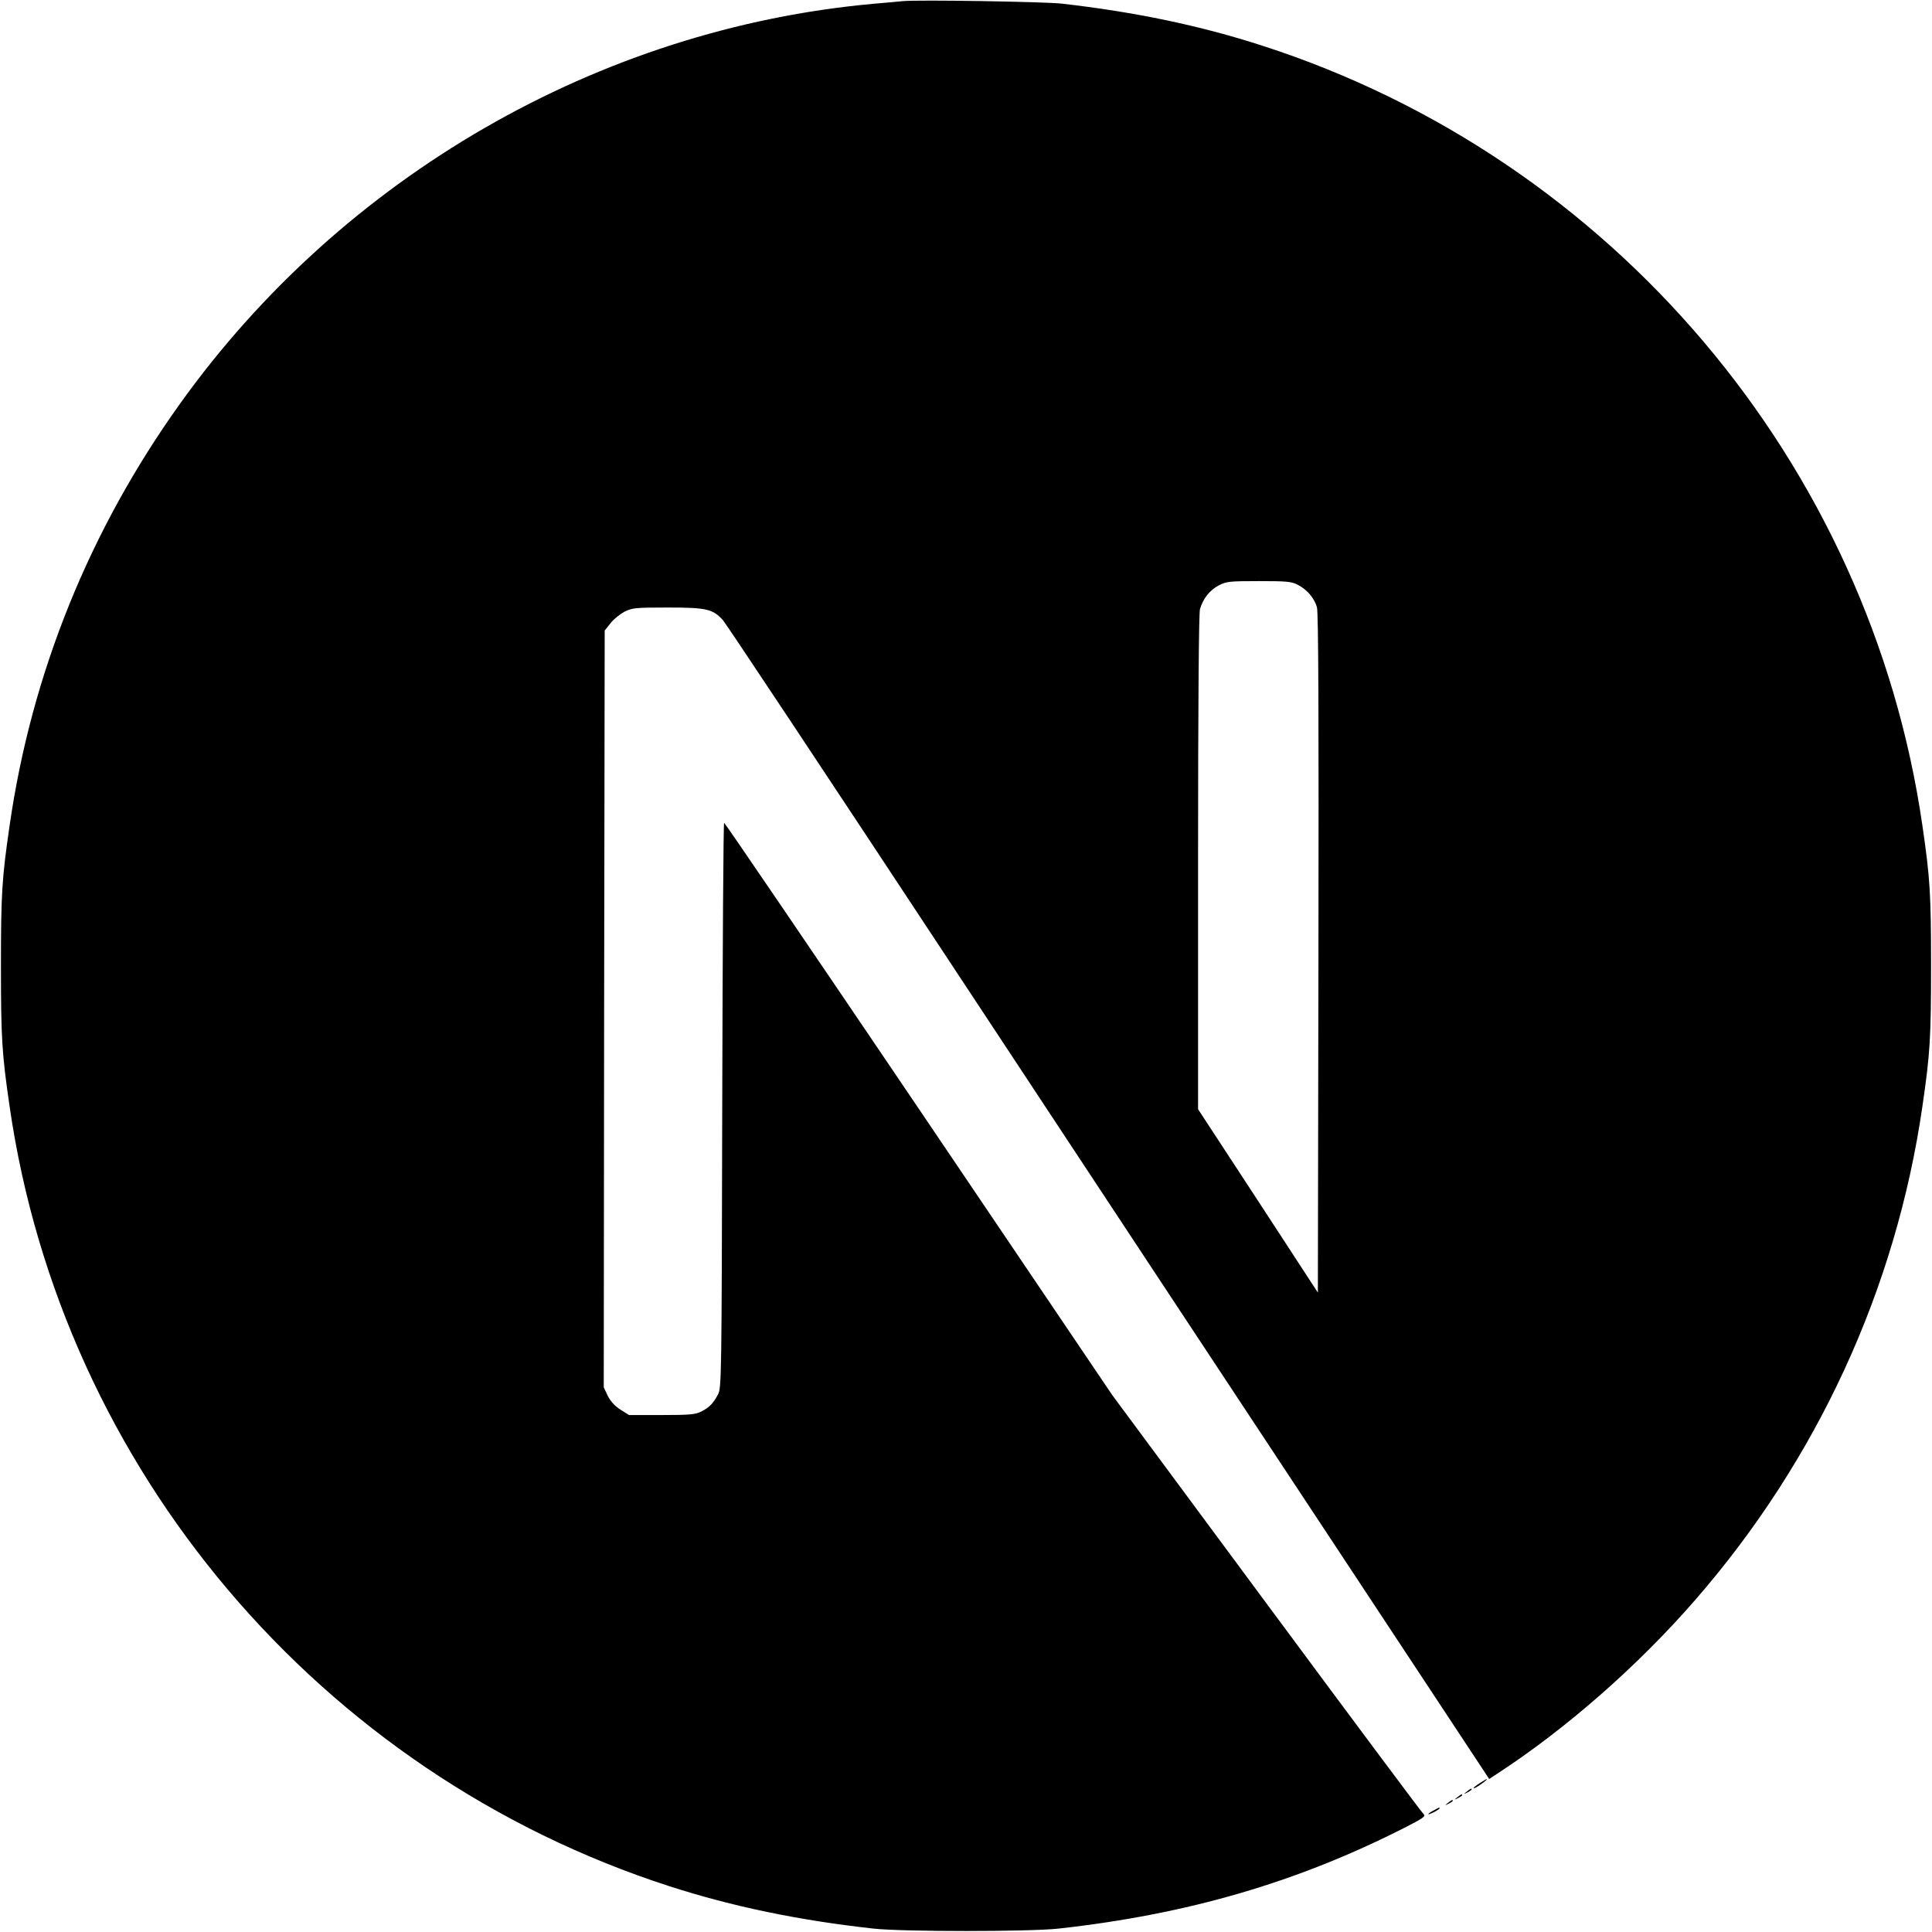
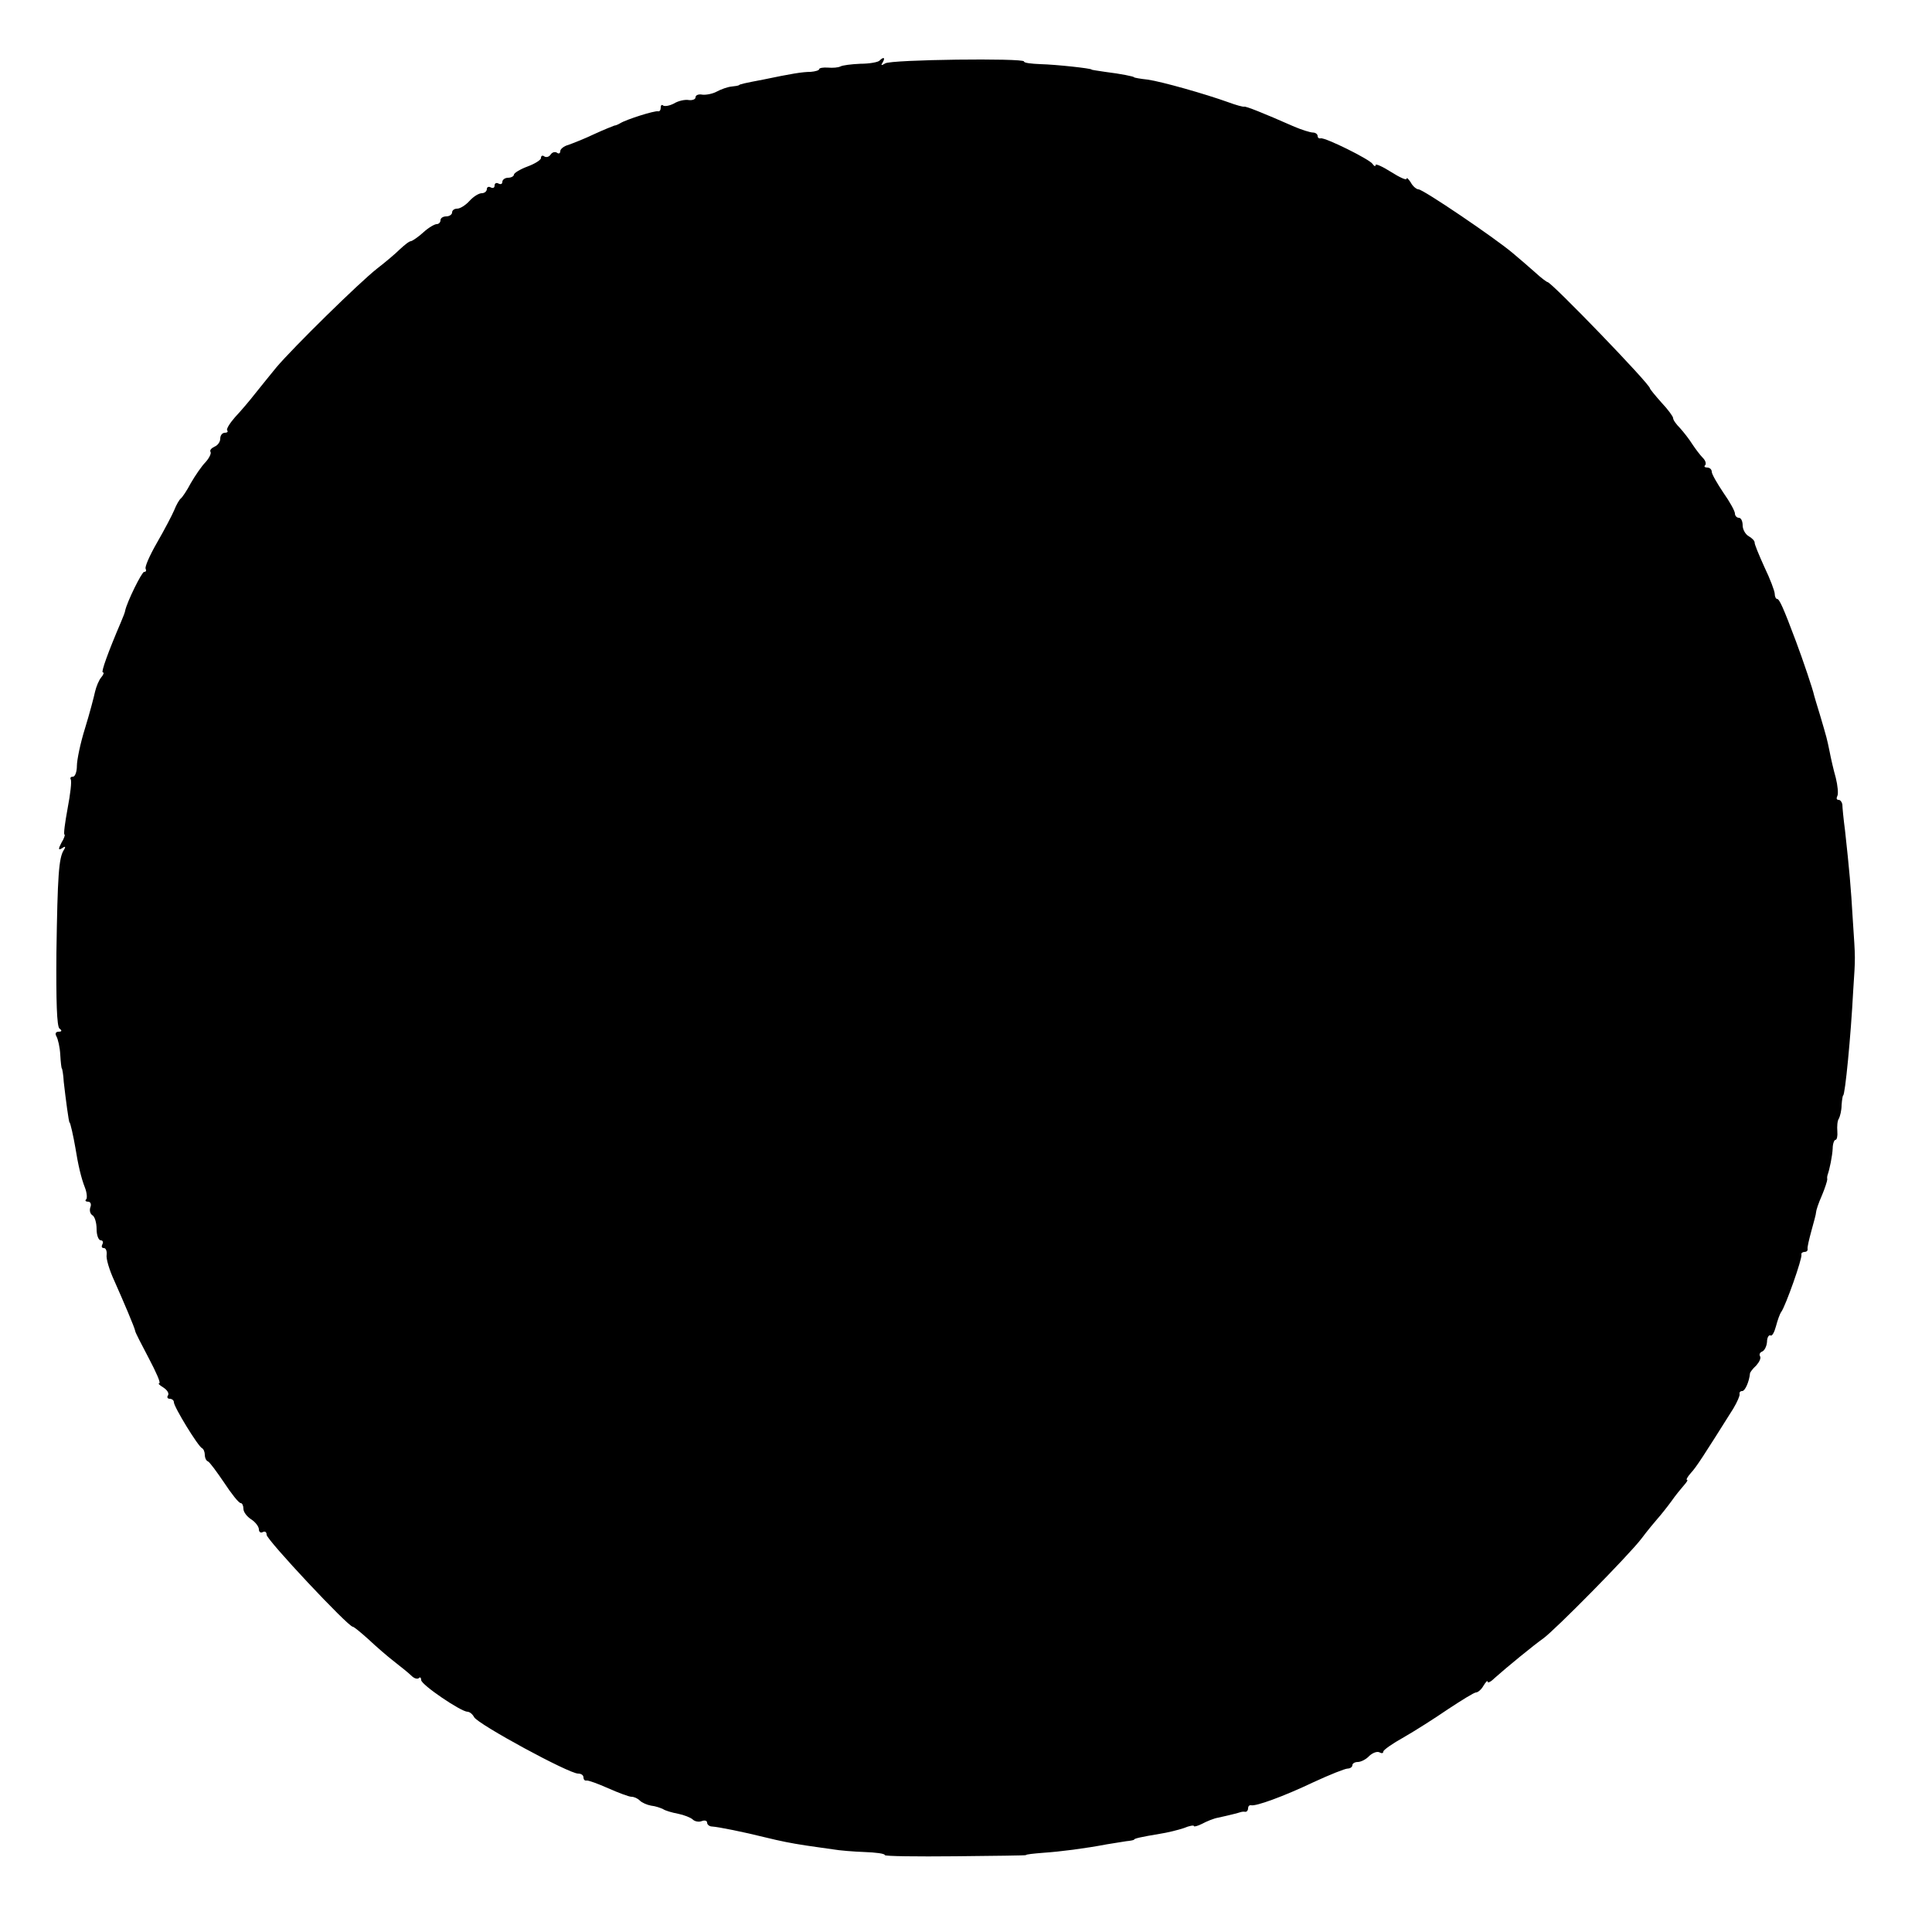
- <svg xmlns="http://www.w3.org/2000/svg" version="1.0" width="1024pt" height="1024pt" viewBox="0 0 1024 1024" preserveAspectRatio="xMidYMid meet">
-   <g transform="translate(0,1024) scale(0.1,-0.1)" fill="#000000" stroke="none">
-     <path d="M4785 10234 c-22 -2 -92 -9 -155 -14 -1453 -131 -2814 -915 -3676 -2120 -480 -670 -787 -1430 -903 -2235 -41 -281 -46 -364 -46 -745 0 -381 5 -464 46 -745 278 -1921 1645 -3535 3499 -4133 332 -107 682 -180 1080 -224 155 -17 825 -17 980 0 687 76 1269 246 1843 539 88 45 105 57 93 67 -8 6 -383 509 -833 1117 l-818 1105 -1025 1517 c-564 834 -1028 1516 -1032 1516 -4 1 -8 -673 -10 -1496 -3 -1441 -4 -1499 -22 -1533 -26 -49 -46 -69 -88 -91 -32 -16 -60 -19 -211 -19 l-173 0 -46 29 c-30 19 -52 44 -67 73 l-21 45 2 2005 3 2006 31 39 c16 21 50 48 74 61 41 20 57 22 230 22 204 0 238 -8 291 -66 15 -16 570 -852 1234 -1859 664 -1007 1572 -2382 2018 -3057 l810 -1227 41 27 c363 236 747 572 1051 922 647 743 1064 1649 1204 2615 41 281 46 364 46 745 0 381 -5 464 -46 745 -278 1921 -1645 3535 -3499 4133 -327 106 -675 179 -1065 223 -96 10 -757 21 -840 13z m2094 -3094 c48 -24 87 -70 101 -118 8 -26 10 -582 8 -1835 l-3 -1798 -317 486 -318 486 0 1307 c0 845 4 1320 10 1343 16 56 51 100 99 126 41 21 56 23 213 23 148 0 174 -2 207 -20z" />
-     <path d="M7843 789 c-35 -22 -46 -37 -15 -20 22 13 58 40 52 41 -3 0 -20 -10 -37 -21z" />
-     <path d="M7774 744 c-18 -14 -18 -15 4 -4 12 6 22 13 22 15 0 8 -5 6 -26 -11z" />
-     <path d="M7724 714 c-18 -14 -18 -15 4 -4 12 6 22 13 22 15 0 8 -5 6 -26 -11z" />
-     <path d="M7674 684 c-18 -14 -18 -15 4 -4 12 6 22 13 22 15 0 8 -5 6 -26 -11z" />
-     <path d="M7598 644 c-38 -20 -36 -28 2 -9 17 9 30 18 30 20 0 7 -1 6 -32 -11z" />
+ <svg xmlns="http://www.w3.org/2000/svg" version="1.0" width="500pt" height="500pt" viewBox="0 0 500 500" preserveAspectRatio="xMidYMid meet">
+   <g transform="translate(0,500) scale(0.1,-0.1)" fill="#000000" stroke="none">
+     <path d="M2276 4843 c-4 -4 -26 -8 -49 -8 -24 -1 -47 -4 -52 -7 -6 -3 -20 -4 -32 -3 -13 1 -23 -1 -23 -4 0 -3 -10 -6 -22 -7 -22 0 -51 -5 -123 -20 -48 -9 -60 -12 -62 -14 -2 -2 -11 -3 -20 -4 -10 -1 -27 -7 -38 -13 -11 -6 -28 -9 -37 -8 -10 2 -18 -1 -18 -7 0 -5 -8 -8 -17 -7 -10 2 -28 -2 -39 -9 -12 -6 -24 -8 -28 -5 -3 3 -6 1 -6 -5 0 -7 -3 -11 -7 -10 -9 2 -82 -21 -98 -31 -5 -3 -12 -6 -15 -6 -3 -1 -26 -10 -52 -22 -25 -12 -56 -24 -67 -28 -12 -3 -21 -11 -21 -16 0 -6 -4 -8 -9 -4 -5 3 -12 1 -16 -5 -4 -6 -11 -8 -16 -5 -5 4 -9 2 -9 -4 0 -5 -16 -15 -35 -22 -19 -7 -35 -17 -35 -21 0 -4 -7 -8 -15 -8 -8 0 -15 -5 -15 -11 0 -5 -4 -7 -10 -4 -5 3 -10 1 -10 -5 0 -6 -4 -8 -10 -5 -5 3 -10 1 -10 -4 0 -6 -6 -11 -13 -11 -8 0 -22 -9 -32 -20 -10 -11 -24 -20 -32 -20 -7 0 -13 -4 -13 -10 0 -5 -7 -10 -15 -10 -8 0 -15 -4 -15 -10 0 -5 -4 -10 -10 -10 -5 0 -21 -9 -34 -21 -13 -12 -28 -22 -32 -23 -5 0 -17 -10 -29 -21 -11 -11 -37 -33 -59 -50 -45 -35 -218 -205 -261 -256 -16 -20 -41 -50 -55 -68 -14 -18 -37 -45 -52 -61 -14 -16 -23 -31 -20 -34 3 -3 0 -6 -6 -6 -7 0 -12 -7 -12 -15 0 -9 -7 -18 -15 -21 -8 -4 -13 -9 -10 -14 2 -4 -4 -16 -13 -26 -10 -10 -27 -35 -38 -54 -10 -19 -22 -37 -26 -40 -4 -3 -12 -17 -17 -30 -6 -14 -26 -52 -45 -85 -19 -33 -32 -63 -29 -67 2 -5 1 -8 -4 -8 -6 0 -44 -77 -49 -100 0 -3 -5 -16 -11 -30 -33 -77 -52 -130 -47 -130 4 0 2 -6 -4 -13 -6 -7 -13 -24 -16 -37 -3 -14 -14 -56 -26 -95 -12 -38 -21 -82 -21 -97 0 -16 -5 -28 -10 -28 -6 0 -8 -3 -6 -7 3 -5 -1 -38 -8 -75 -7 -38 -11 -68 -8 -68 2 0 -1 -10 -8 -21 -9 -17 -8 -20 2 -14 8 6 10 4 4 -5 -13 -21 -16 -66 -19 -265 -1 -126 1 -192 8 -197 7 -5 6 -8 -2 -8 -8 0 -10 -5 -6 -12 4 -7 9 -28 10 -48 1 -19 3 -35 4 -35 1 0 4 -16 5 -35 5 -44 13 -105 15 -105 2 0 10 -36 15 -65 7 -44 15 -79 25 -104 5 -13 6 -27 3 -30 -4 -3 -1 -6 5 -6 6 0 9 -6 6 -14 -3 -8 -1 -17 5 -21 6 -3 11 -19 11 -36 0 -16 5 -29 11 -29 5 0 7 -5 4 -10 -3 -6 -2 -10 4 -10 5 0 8 -8 7 -17 -2 -10 7 -40 20 -68 24 -54 53 -122 54 -130 0 -3 16 -34 35 -70 19 -36 32 -65 27 -65 -4 0 1 -5 11 -11 9 -6 15 -14 12 -20 -4 -5 -1 -9 4 -9 6 0 11 -4 11 -9 0 -12 63 -115 73 -119 4 -2 7 -10 7 -17 0 -7 3 -15 8 -17 4 -1 23 -27 42 -55 19 -29 38 -53 43 -53 4 0 7 -7 7 -15 0 -8 9 -20 20 -27 11 -7 20 -19 20 -26 0 -7 5 -10 10 -7 6 3 10 0 10 -7 0 -13 211 -238 223 -238 3 0 21 -15 40 -32 19 -18 49 -44 67 -58 18 -14 38 -30 45 -37 7 -7 15 -9 19 -6 3 4 6 1 6 -5 0 -12 103 -82 120 -82 5 0 13 -6 17 -14 11 -19 245 -146 269 -146 8 0 14 -4 14 -10 0 -5 3 -9 8 -8 4 1 29 -8 56 -20 27 -12 54 -22 60 -22 7 0 16 -4 22 -10 5 -5 18 -11 29 -13 11 -1 25 -6 31 -9 6 -4 23 -9 39 -12 15 -3 33 -10 38 -15 5 -5 16 -7 23 -4 8 3 14 1 14 -4 0 -5 6 -10 13 -10 16 -1 81 -14 137 -28 41 -10 66 -15 105 -21 22 -3 54 -8 70 -10 17 -3 54 -6 82 -7 29 -1 53 -4 53 -8 0 -3 82 -4 183 -3 100 1 182 2 182 3 0 2 20 4 45 6 44 3 107 11 165 22 17 3 39 6 50 8 11 1 20 3 20 4 0 3 18 7 66 15 20 3 48 10 63 15 14 6 26 8 26 5 0 -2 9 0 21 6 11 6 30 14 42 16 32 7 51 12 57 14 3 1 8 2 13 1 4 0 7 4 7 9 0 5 3 9 8 8 12 -3 82 22 162 60 41 19 81 35 88 35 6 0 12 4 12 9 0 4 6 8 14 8 8 0 22 7 30 16 9 8 20 12 26 9 5 -3 10 -3 10 2 0 4 24 21 53 37 28 16 80 49 115 73 35 23 67 43 72 43 5 0 14 8 19 17 6 10 11 15 11 11 0 -5 9 0 19 10 29 26 101 85 124 101 31 22 224 218 255 259 15 20 34 43 42 52 8 9 24 29 35 44 11 16 26 34 33 42 7 8 11 14 8 14 -3 0 1 8 10 18 14 15 32 43 110 167 10 17 17 33 16 37 -1 5 2 8 7 8 7 0 18 24 20 46 0 2 7 12 16 20 8 9 13 19 10 24 -3 5 0 10 5 12 6 2 12 13 13 25 0 12 5 19 9 17 4 -3 10 8 14 23 4 15 10 33 14 38 11 15 55 139 52 148 -1 4 3 7 8 7 5 0 9 3 8 8 -1 4 4 25 10 47 6 22 12 43 12 48 0 4 6 23 15 43 8 19 14 38 14 42 -1 4 0 9 1 12 5 14 12 48 13 68 0 12 4 22 7 22 4 0 6 10 5 22 -1 13 0 28 4 33 3 6 7 21 7 35 1 14 3 25 4 25 5 0 20 154 26 270 6 93 6 78 -1 185 -5 86 -9 129 -20 230 -4 30 -7 61 -7 68 -1 6 -5 12 -10 12 -5 0 -6 4 -3 10 3 5 1 27 -4 47 -6 21 -13 52 -16 68 -7 34 -7 34 -25 95 -8 25 -14 47 -15 50 -3 15 -29 92 -47 140 -33 88 -43 110 -49 110 -3 0 -6 6 -6 13 0 7 -12 39 -27 70 -14 31 -26 60 -25 63 0 4 -6 11 -15 16 -9 5 -16 18 -16 28 0 11 -4 20 -10 20 -5 0 -10 5 -10 11 0 6 -13 30 -30 54 -16 24 -30 48 -30 54 0 6 -5 11 -12 11 -6 0 -9 3 -5 6 3 4 1 12 -6 19 -7 7 -19 23 -27 35 -8 13 -23 32 -32 42 -10 10 -18 21 -18 26 0 4 -13 22 -30 40 -16 18 -30 35 -30 37 0 11 -255 275 -265 275 -2 0 -17 11 -32 25 -16 14 -41 36 -58 50 -46 39 -232 165 -244 165 -5 0 -15 8 -20 18 -6 9 -11 14 -11 9 0 -4 -18 4 -40 18 -22 14 -40 22 -40 18 0 -5 -4 -3 -8 3 -8 12 -123 69 -134 66 -5 -1 -8 2 -8 6 0 5 -6 9 -12 9 -7 0 -29 7 -48 15 -84 37 -125 53 -130 52 -3 -1 -21 4 -40 11 -61 22 -174 54 -210 59 -19 2 -35 5 -35 6 0 2 -34 9 -75 14 -19 3 -35 5 -35 6 0 3 -92 13 -132 14 -24 1 -43 3 -43 7 0 9 -344 5 -359 -5 -10 -6 -12 -6 -7 2 8 13 3 16 -8 5z" />
  </g>
</svg>
